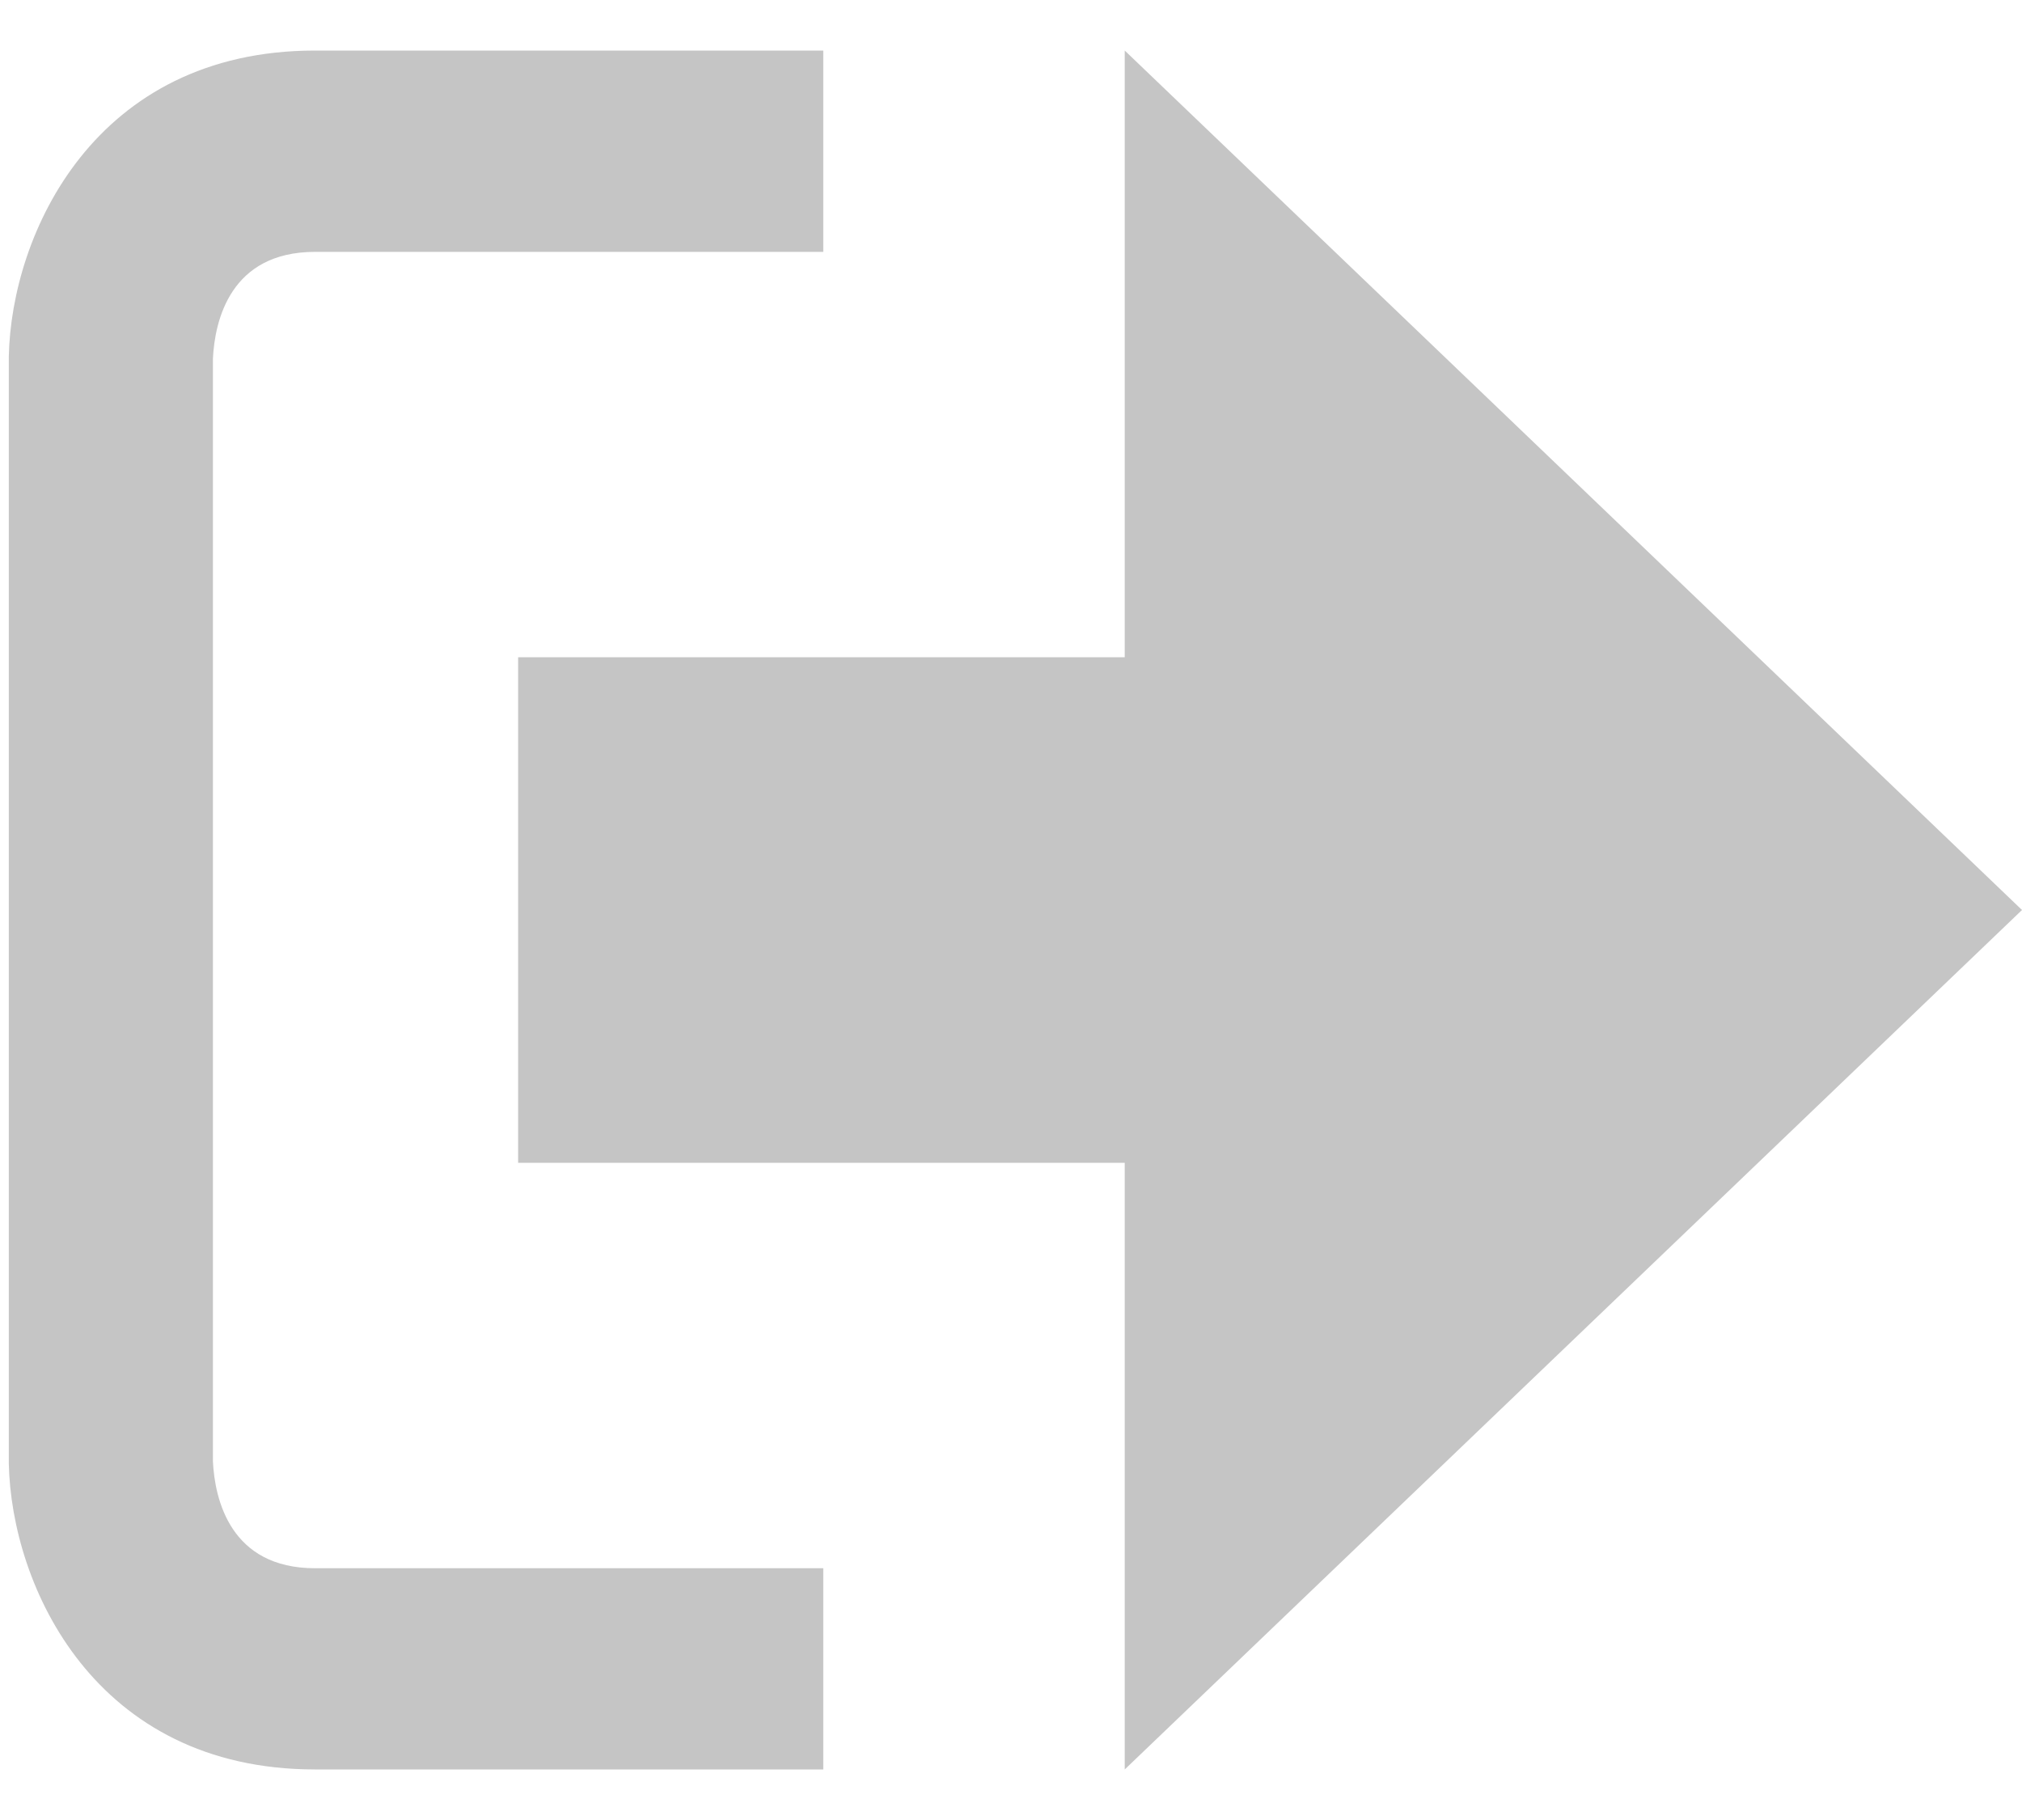
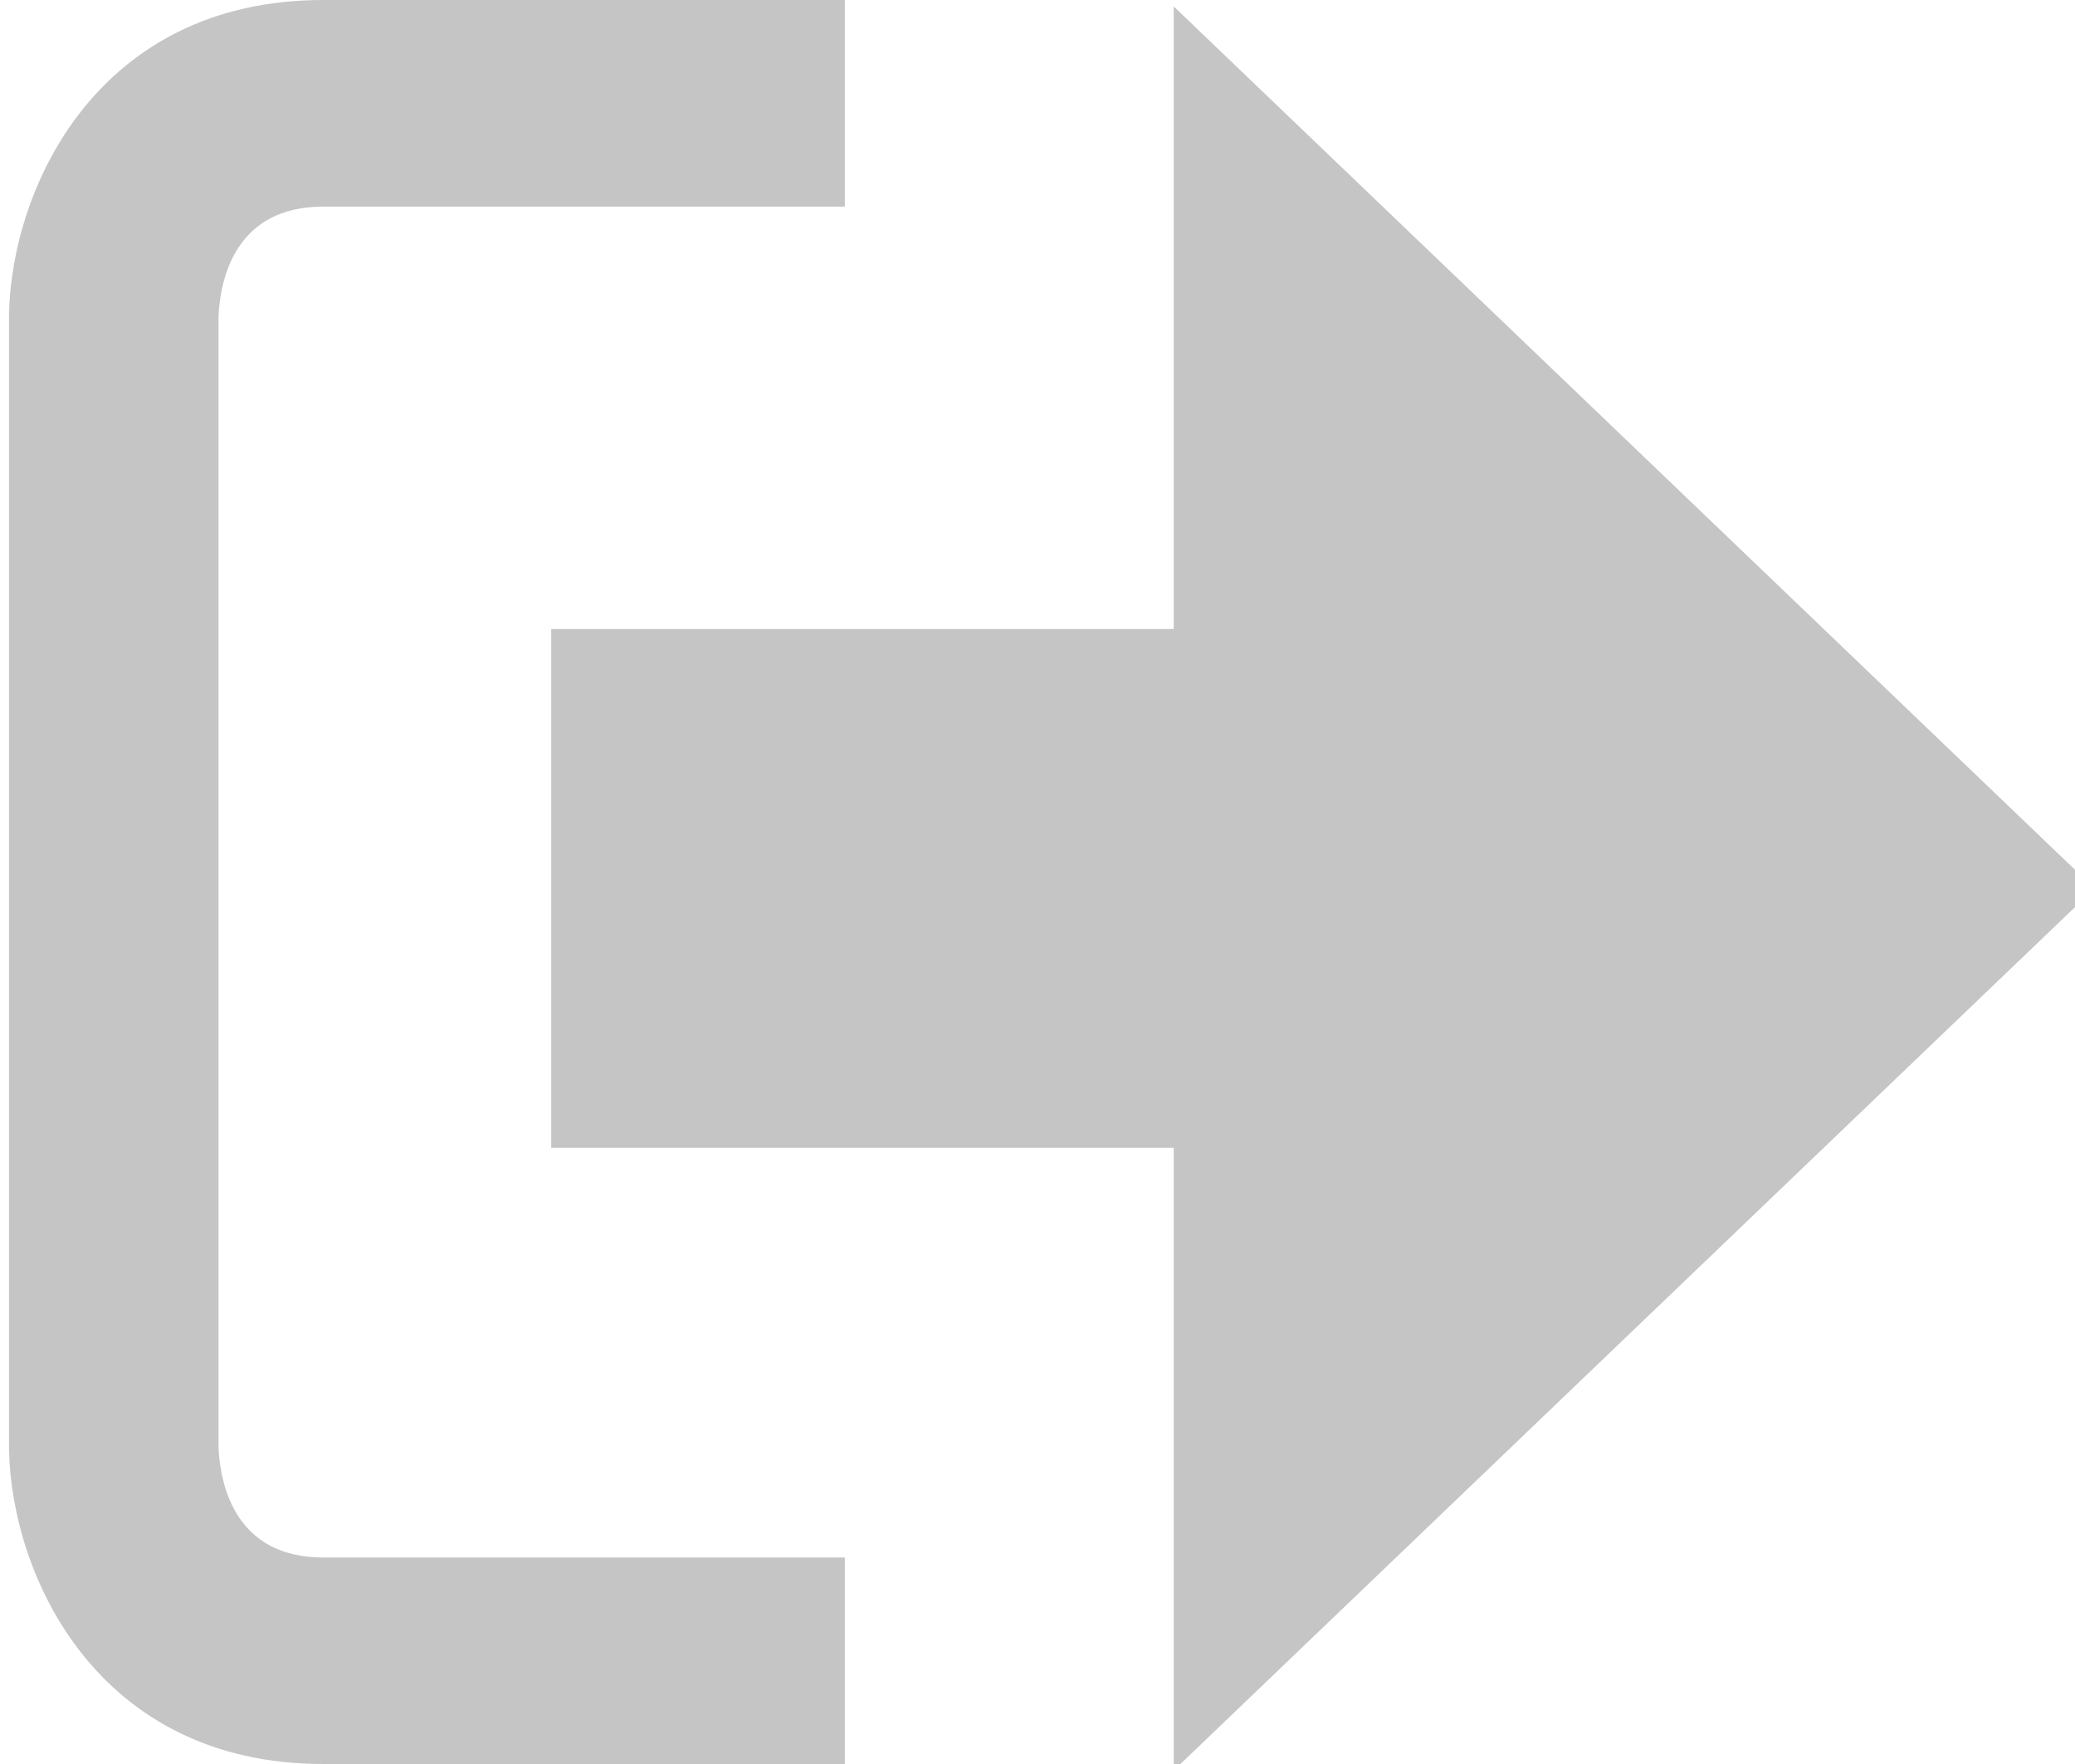
- <svg xmlns="http://www.w3.org/2000/svg" width="20" height="18" viewBox="0 0 20 18" fill="none">
-   <path d="M20 9L11.125 0.5V6.5H5.125V11.5H11.125V17.5L20 9Z" fill="#C5C5C5" />
-   <path d="M2.106 14.452V3.548C2.124 3.172 2.277 2.491 3.116 2.491H8.143V0.5H3.116C0.938 0.5 0.112 2.31 0.087 3.527V14.473C0.112 15.689 0.938 17.5 3.116 17.5H8.143V15.51H3.116C2.277 15.51 2.124 14.827 2.106 14.452Z" fill="#C5C5C5" />
+ <svg xmlns="http://www.w3.org/2000/svg" width="20" height="17">
+   <g>
+     <rect fill="none" id="canvas_background" height="3.062" width="3.25" y="-1" x="-1" />
+   </g>
+   <g>
+     <path id="svg_1" fill="#C5C5C5" d="m20.188,8.562l-8.875,-8.5l0,6l-6,0l0,5l6,0l0,6l8.875,-8.5z" />
+     <path id="svg_2" fill="#C5C5C5" d="m2.106,13.952l0,-10.904c0.018,-0.376 0.171,-1.057 1.01,-1.057l5.027,0l0,-1.991l-5.027,0c-2.178,0 -3.004,1.81 -3.029,3.027l0,10.946c0.025,1.216 0.851,3.027 3.029,3.027l5.027,0l0,-1.99l-5.027,0c-0.839,0 -0.992,-0.683 -1.01,-1.058z" />
+   </g>
</svg>
